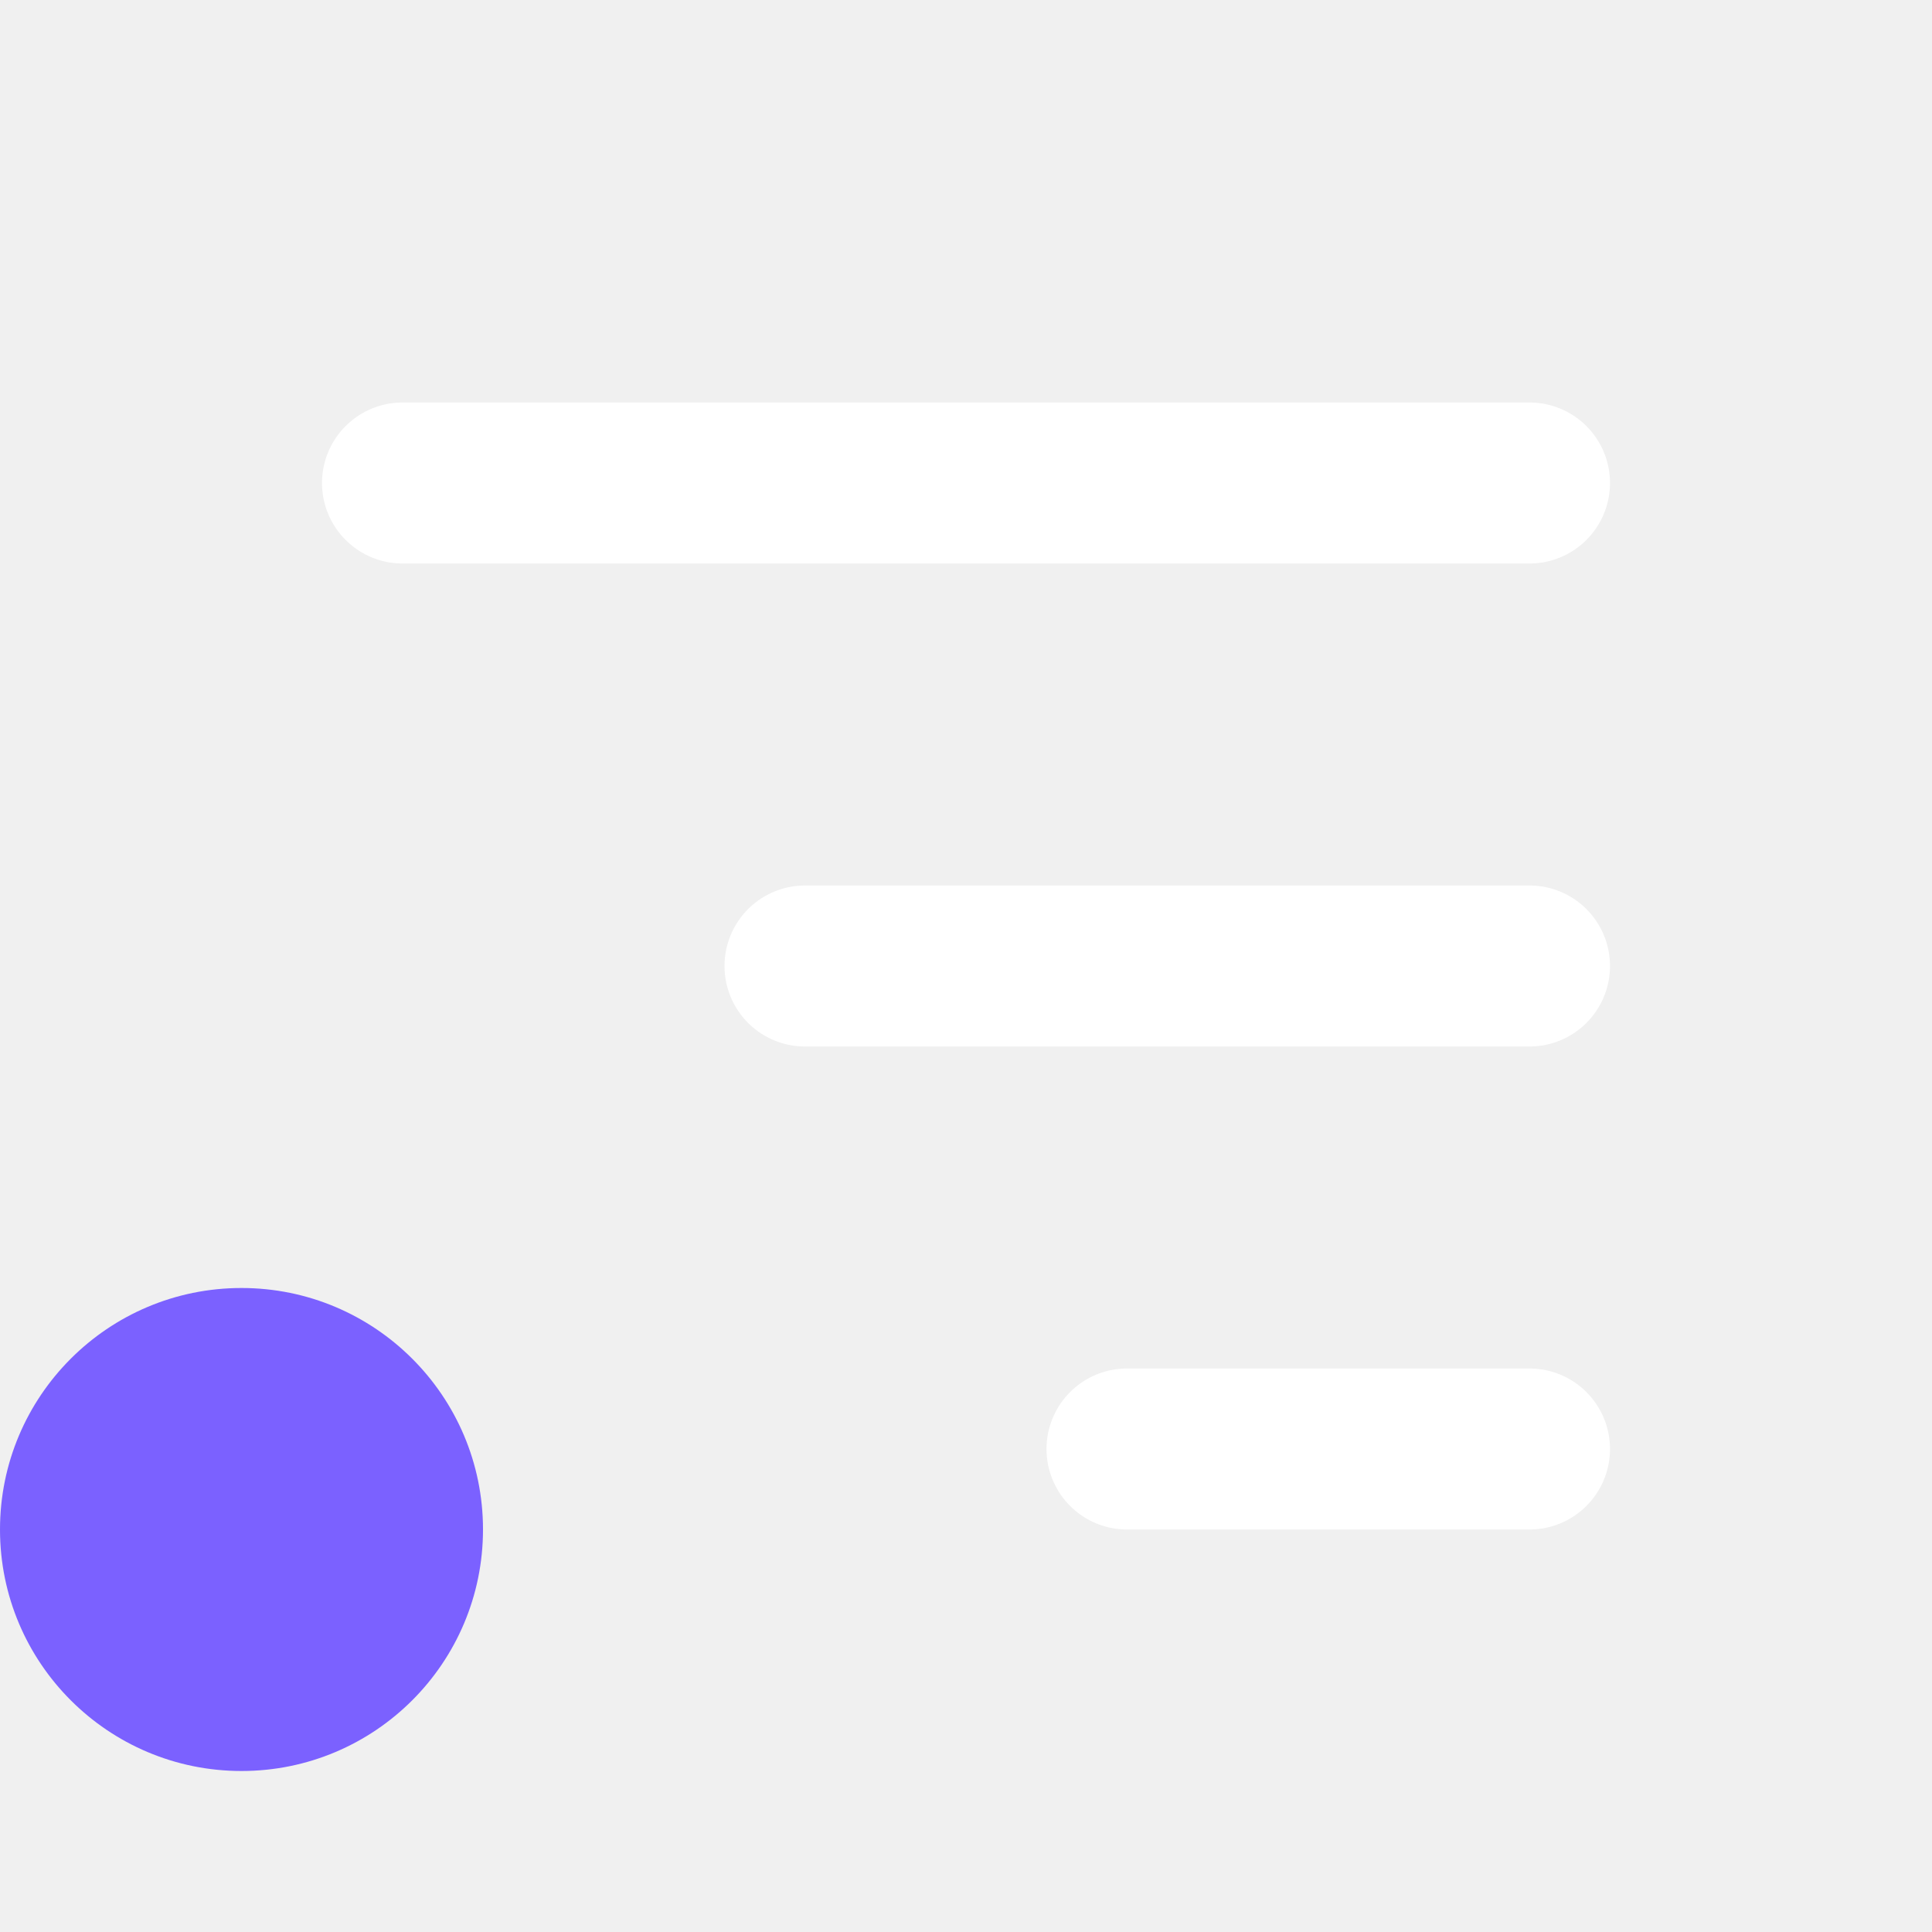
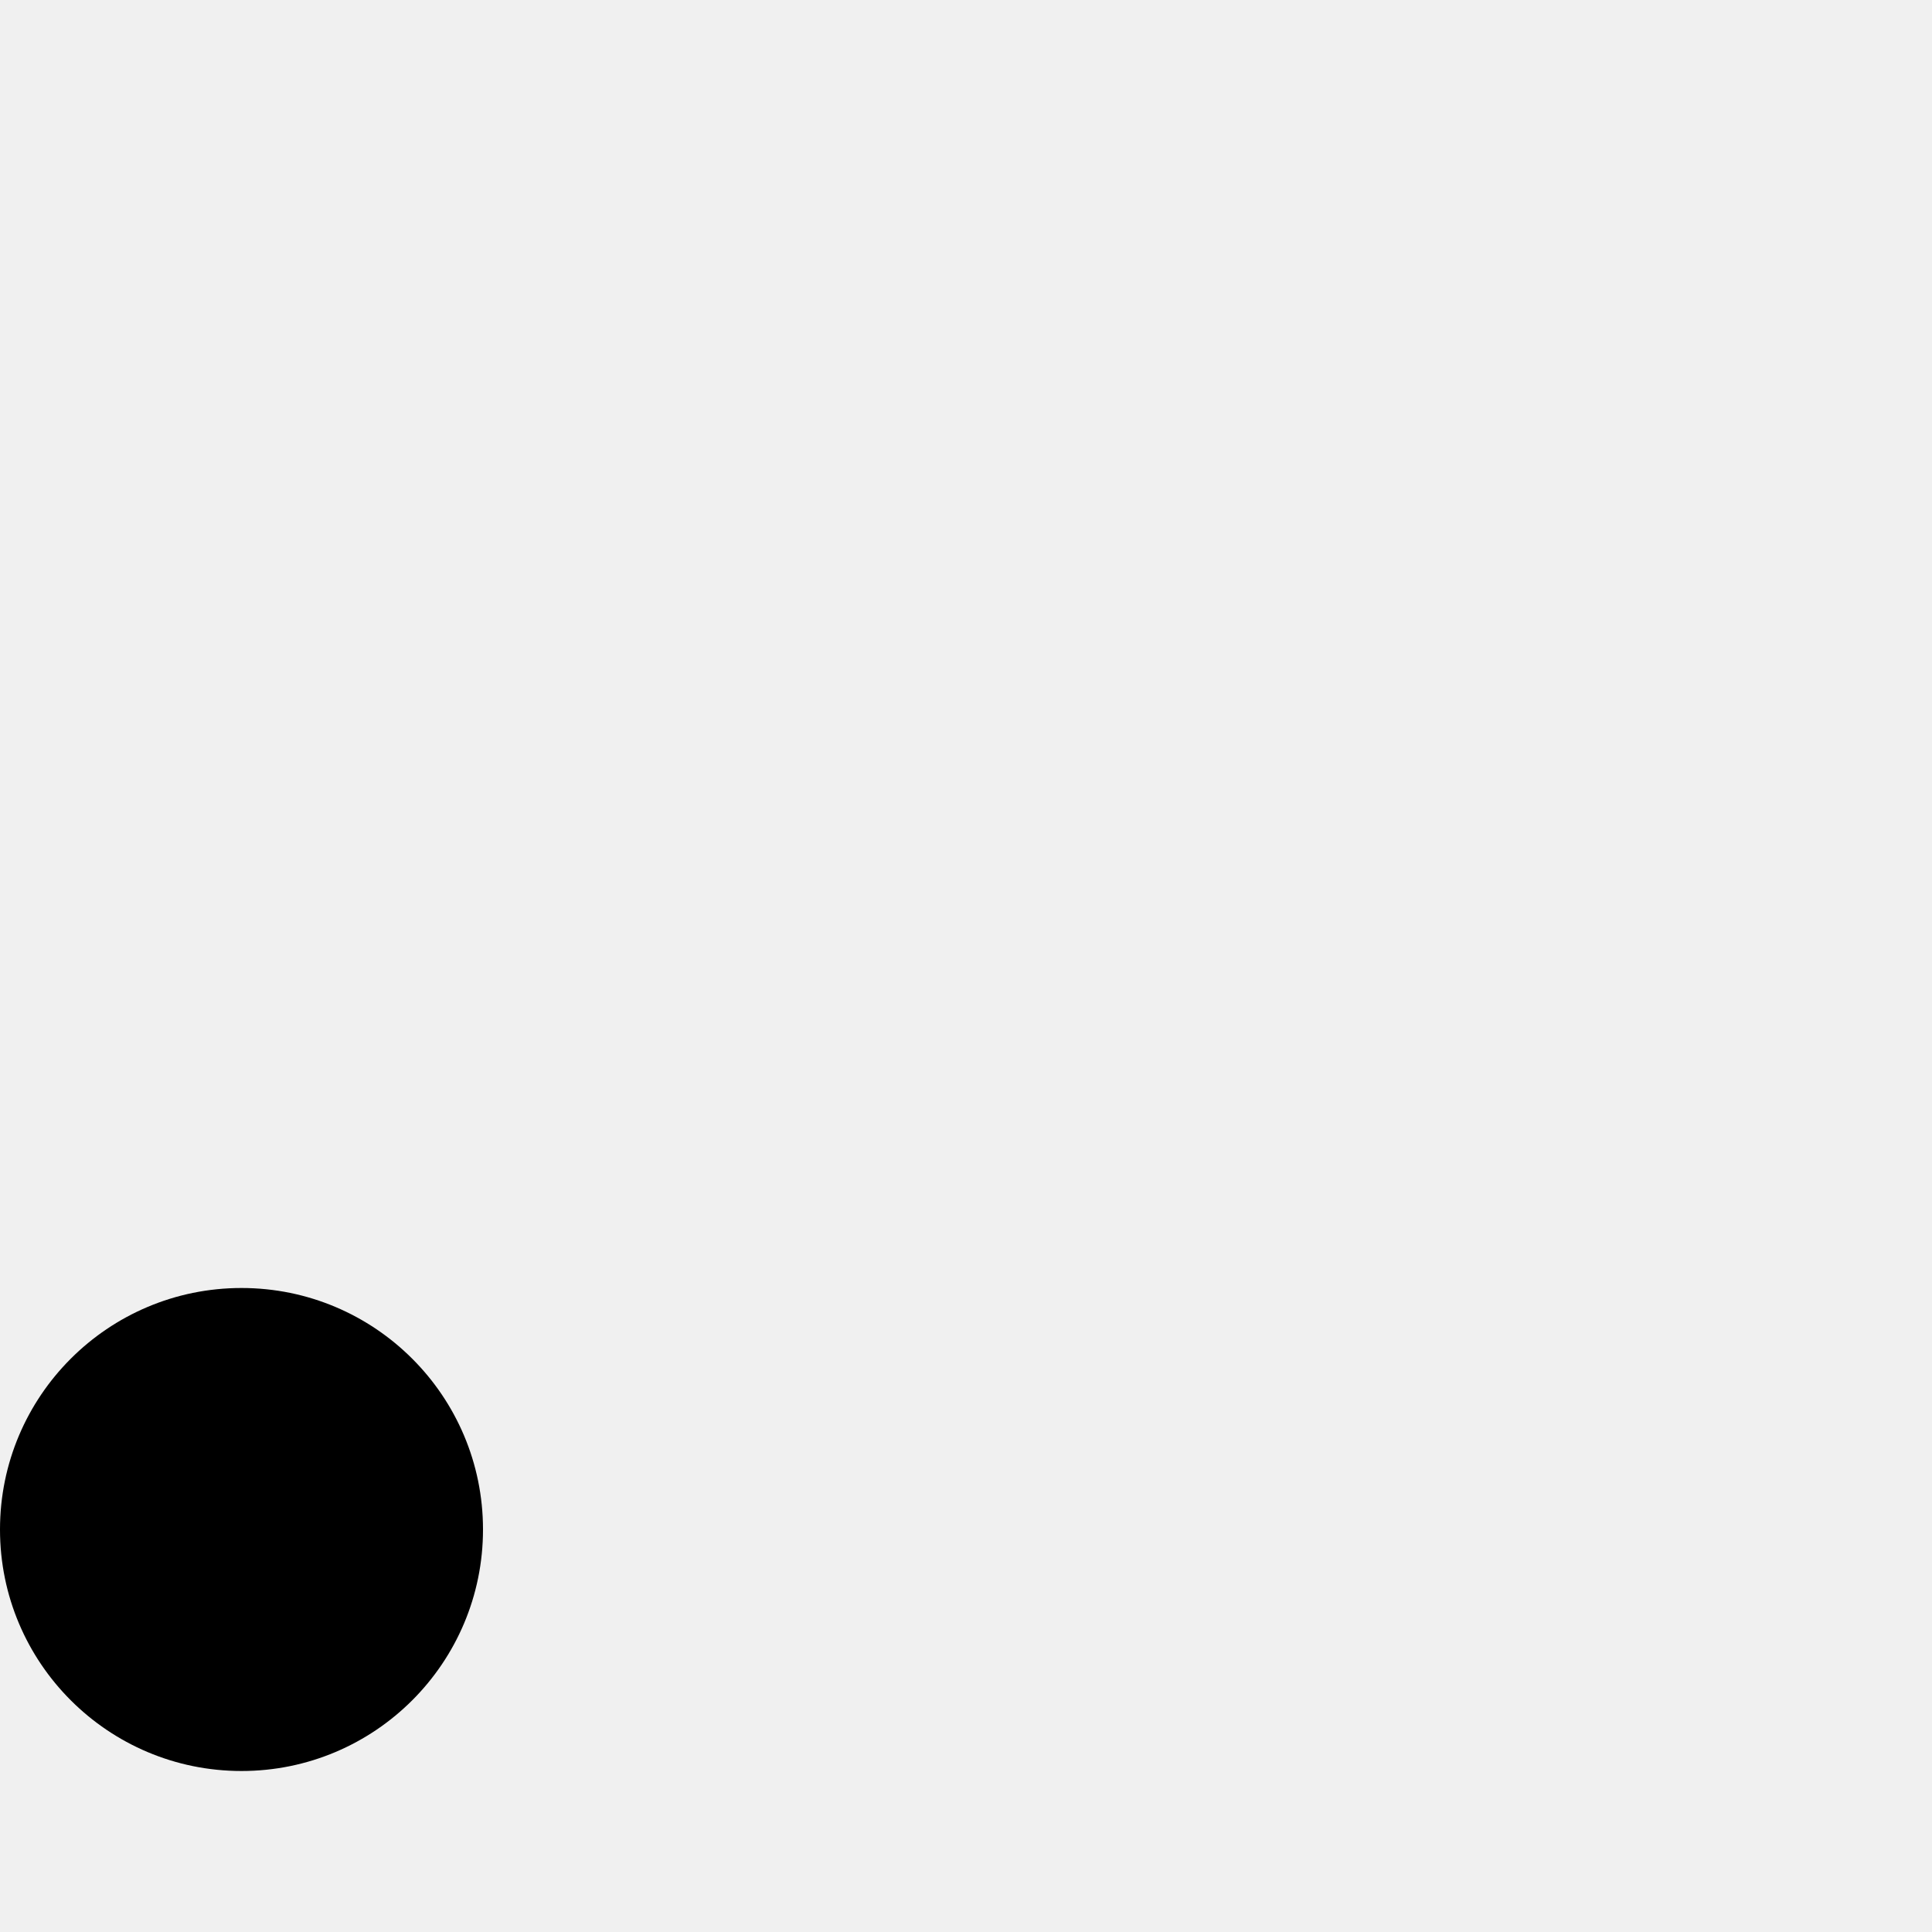
- <svg xmlns="http://www.w3.org/2000/svg" width="24" height="24" viewBox="0 0 24 24">
-   <path d="M5 6L19 6M10 12H19M14 18H19" stroke="white" stroke-width="2" stroke-linecap="round" />
-   <circle cx="3" cy="19" r="3" fill="#7B61FF" />
+ <svg xmlns="http://www.w3.org/2000/svg" id="filter-icon" viewBox="0 0 24 24">
+   <path d="M5 6L19 6M10 12H19M14 18H19" stroke-width="2" stroke-linecap="round" />
+   <circle cx="3" cy="19" r="3" />
</svg>
